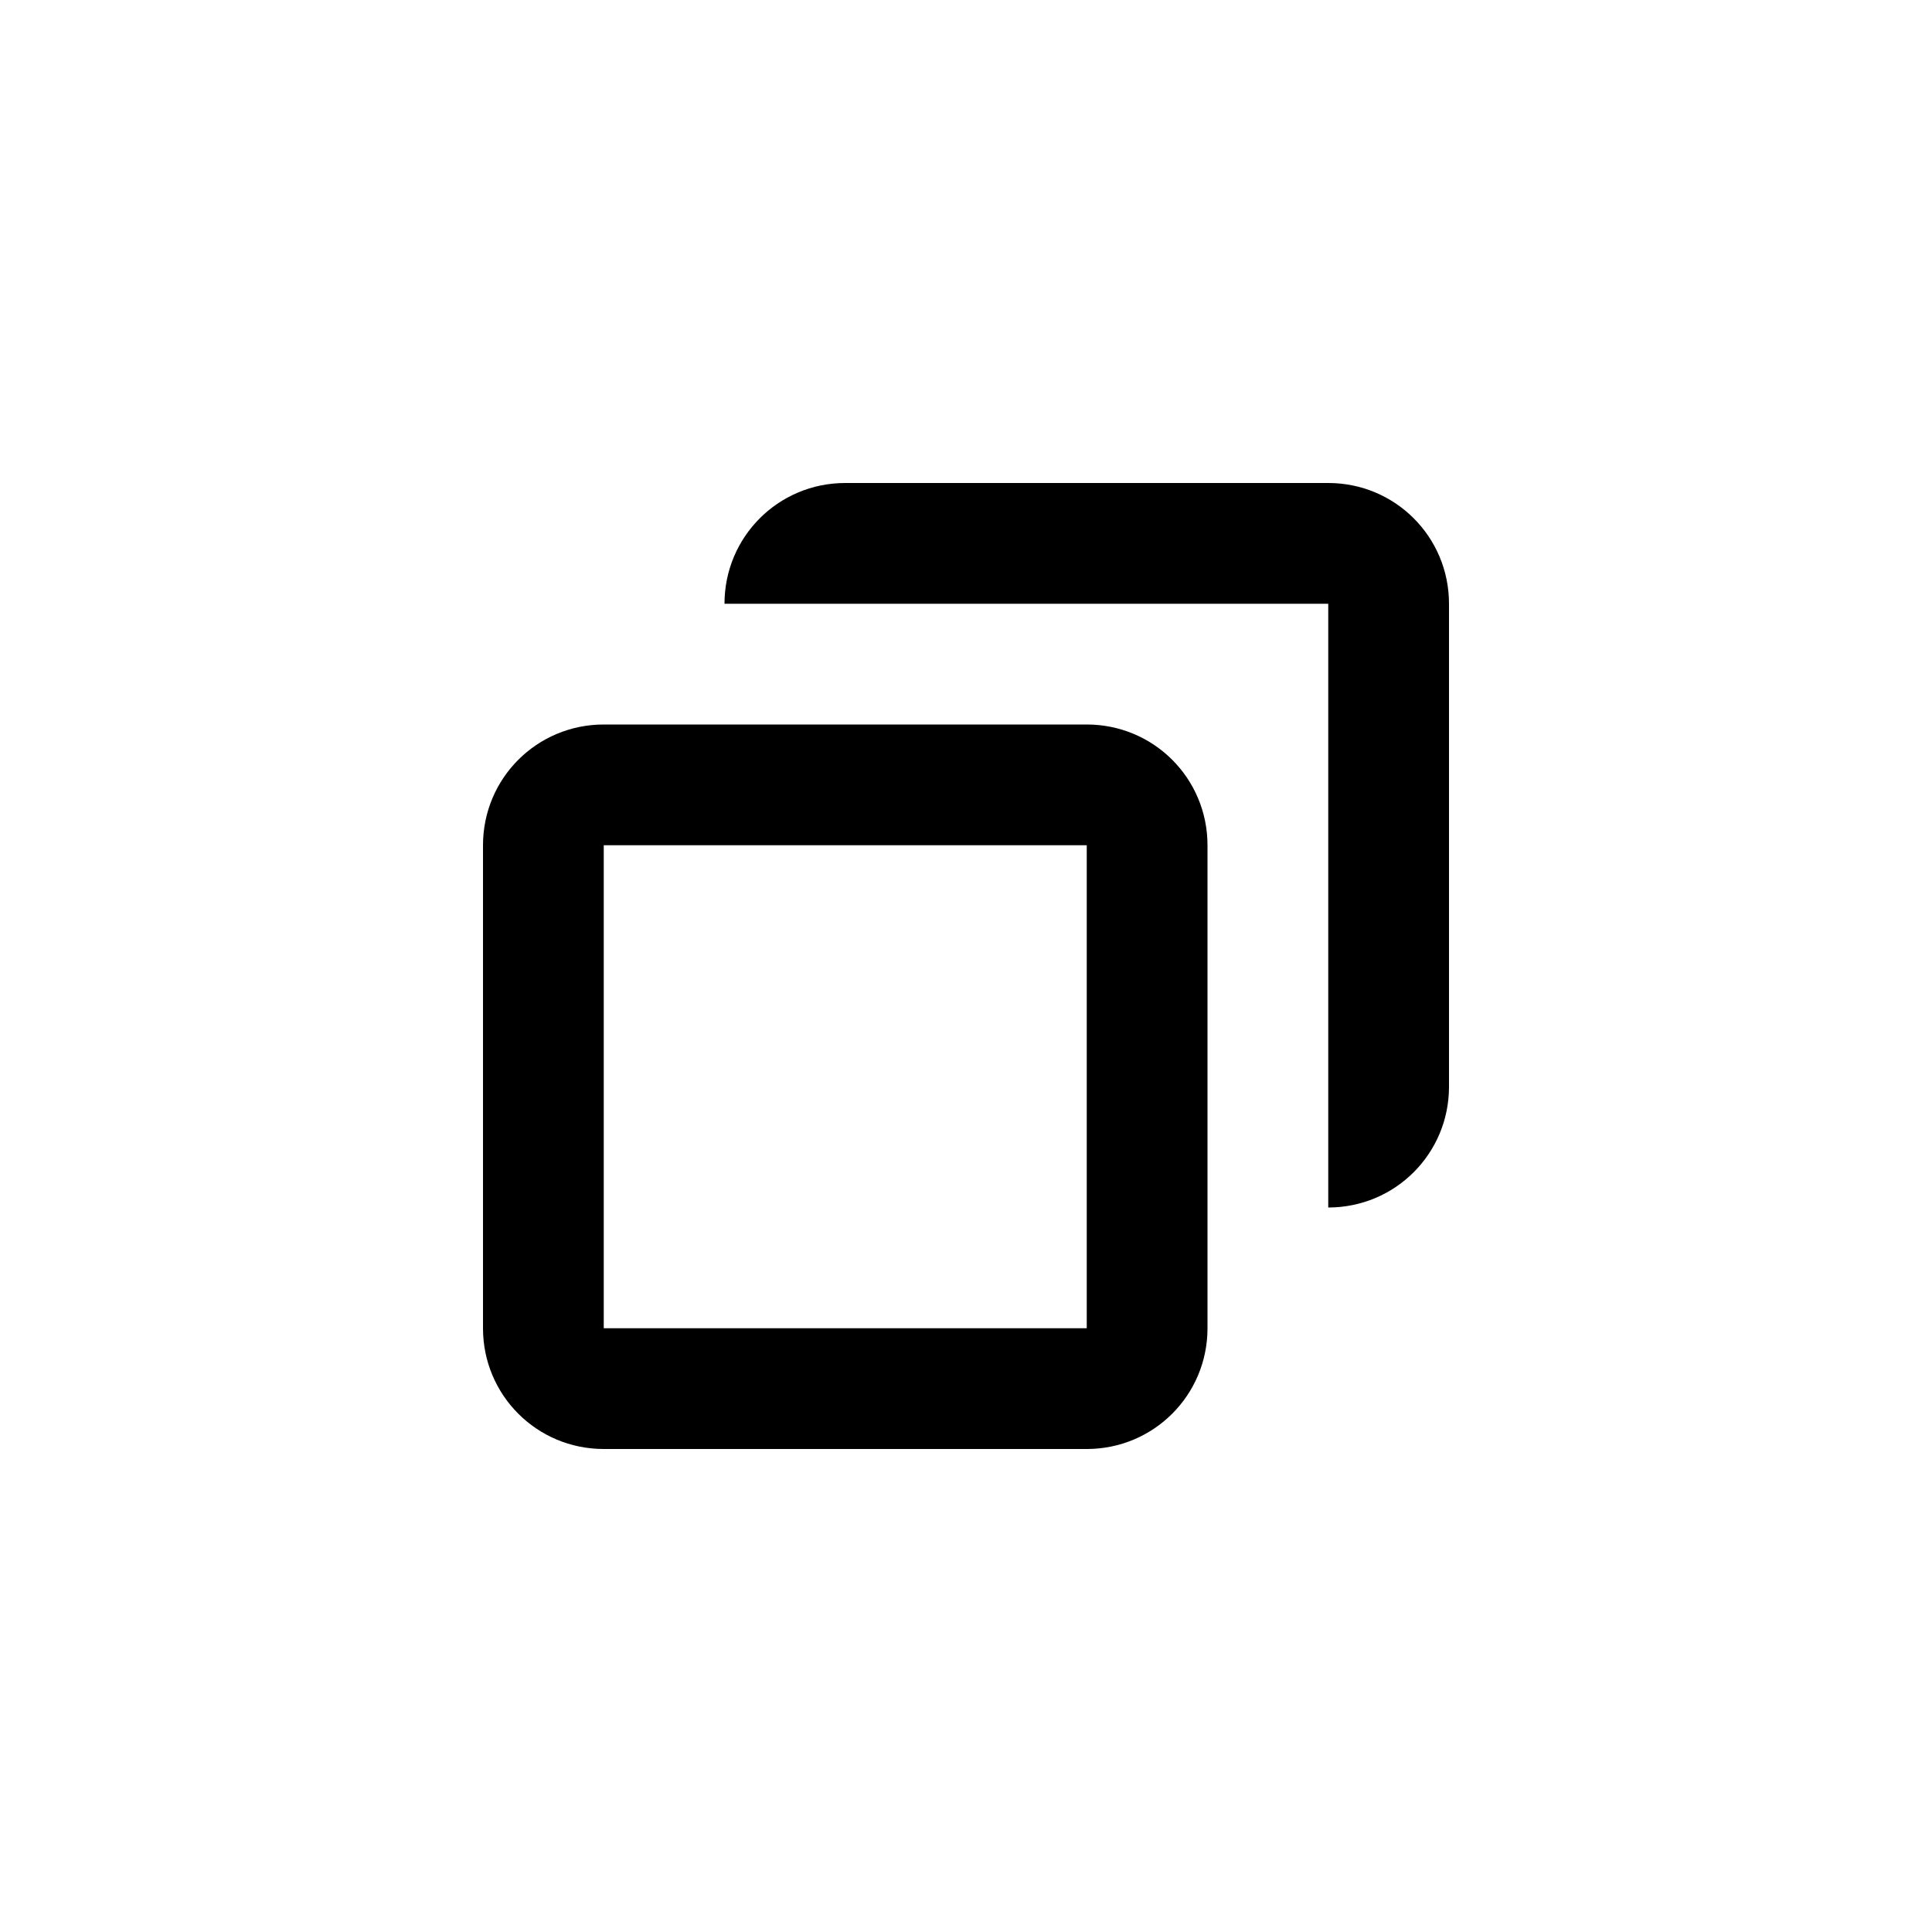
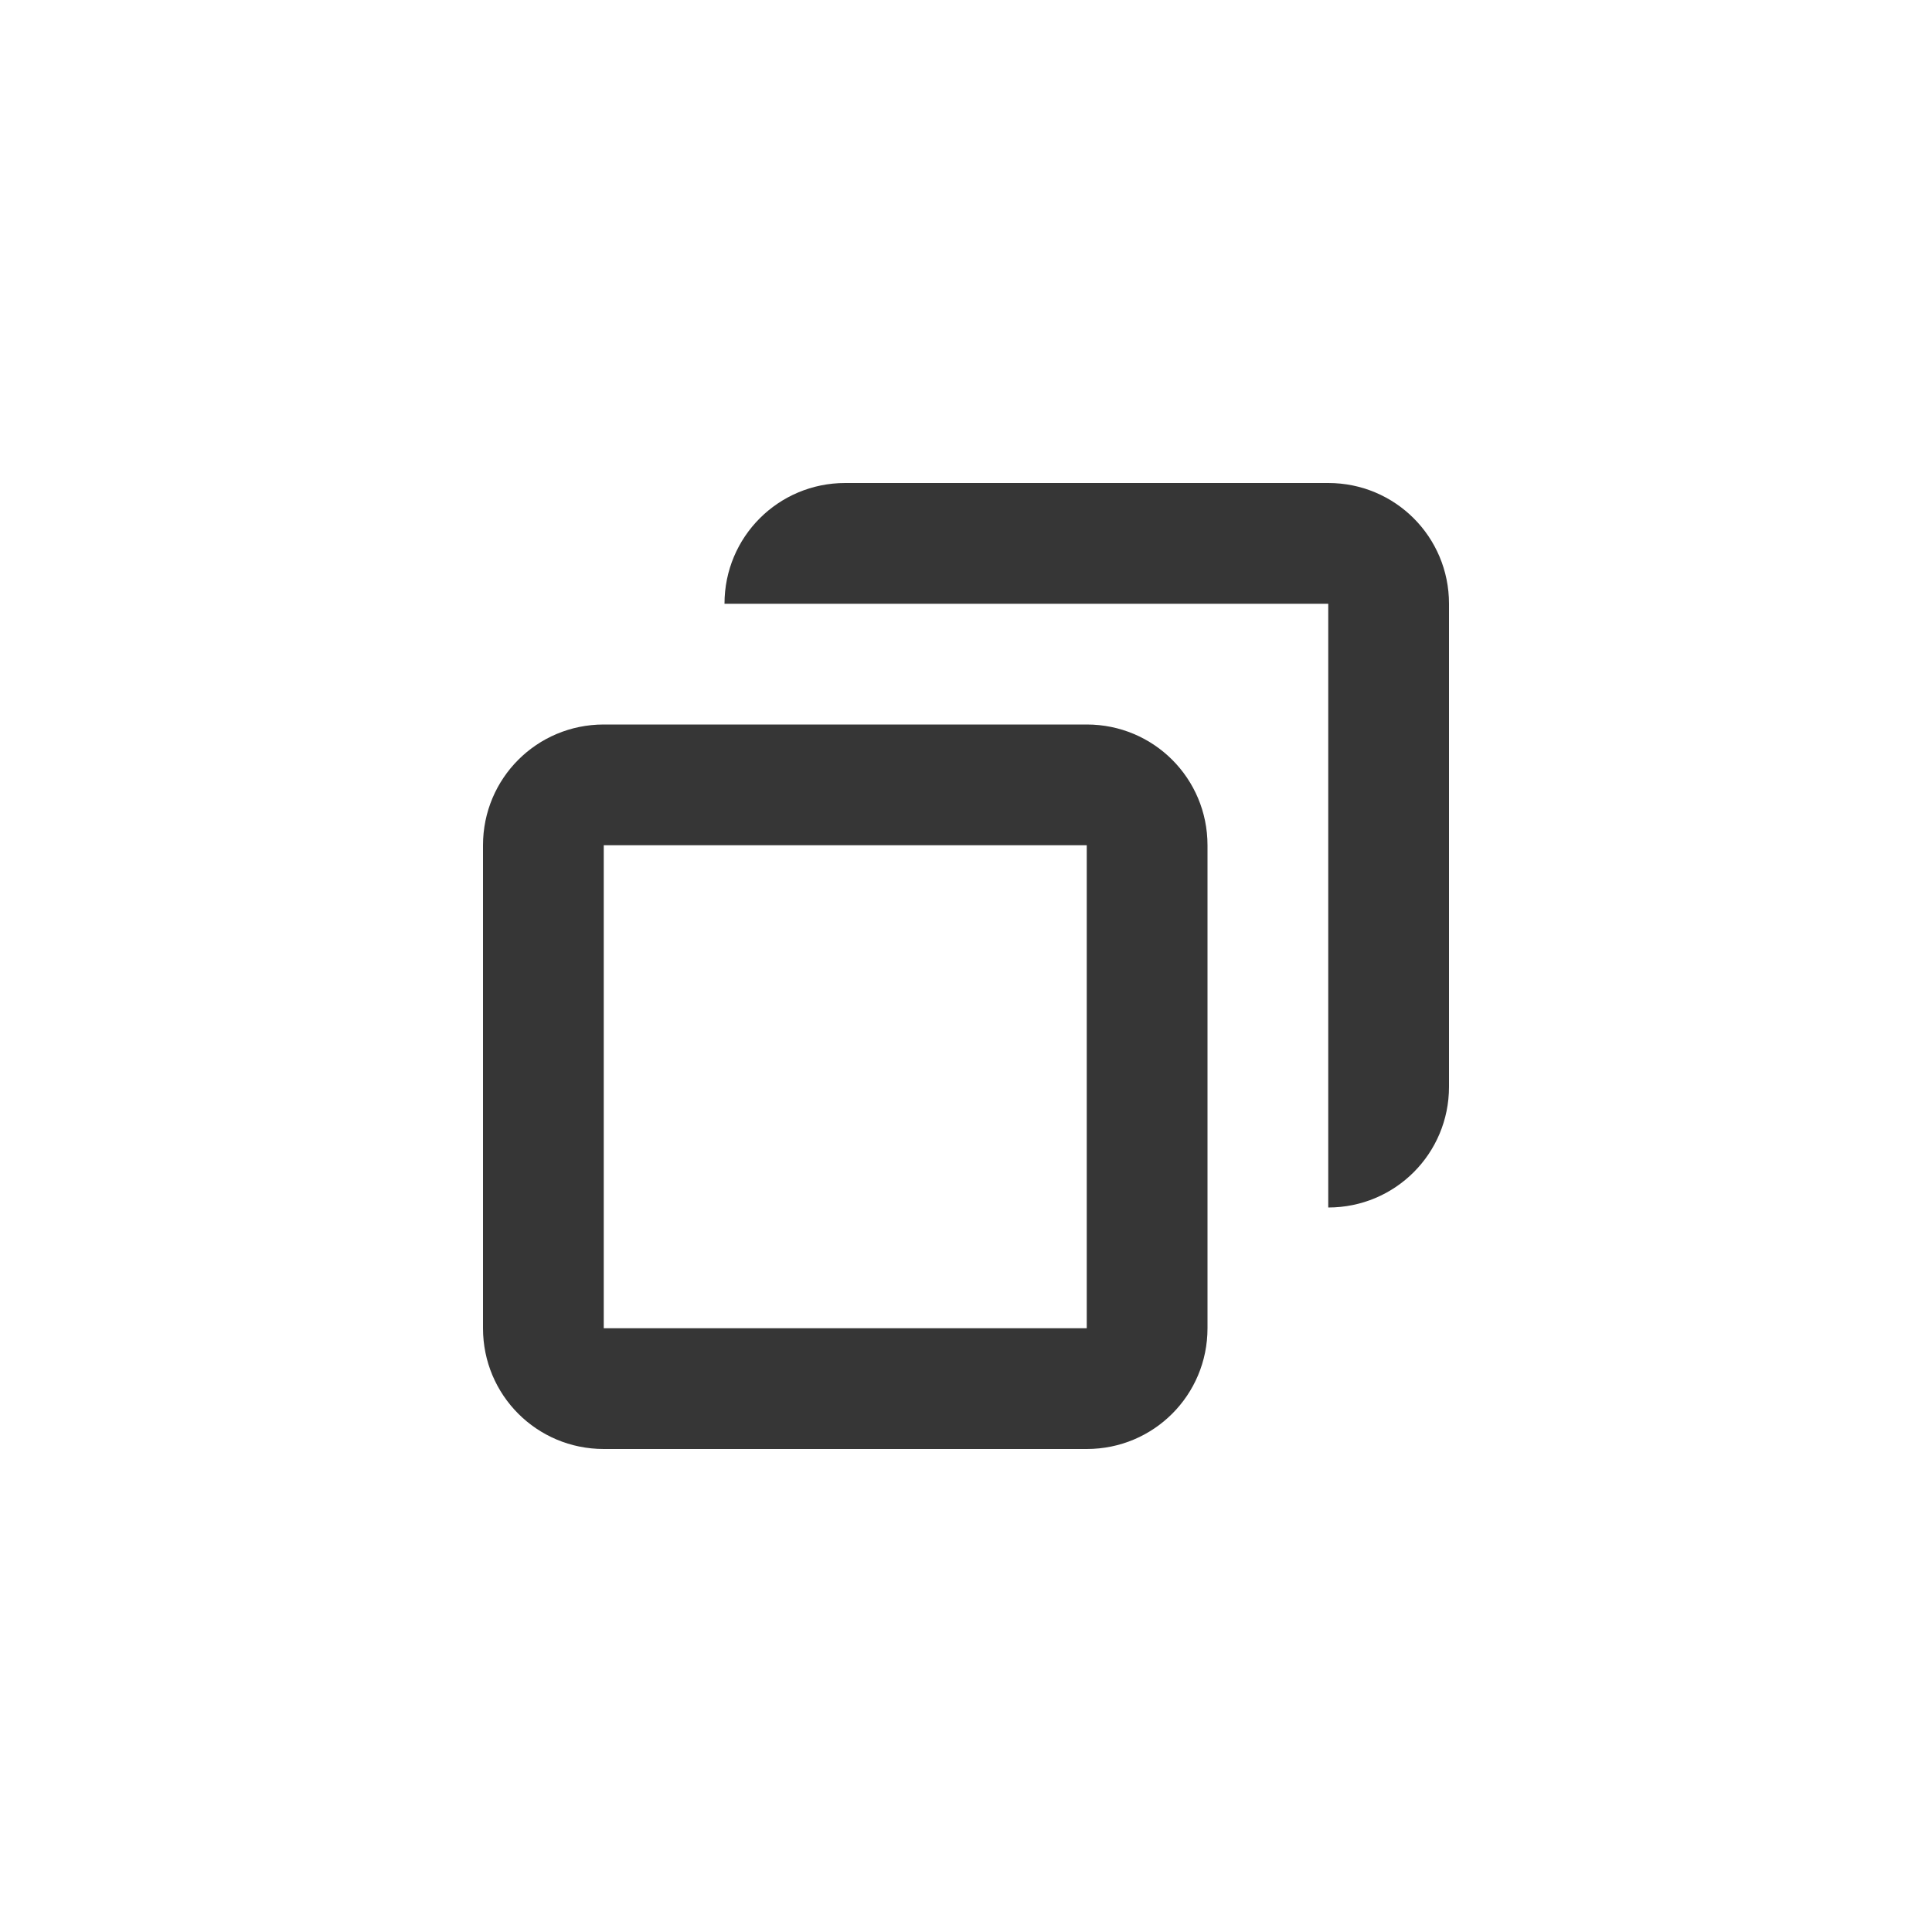
<svg xmlns="http://www.w3.org/2000/svg" width="16" height="16" viewBox="0 0 16 16" version="1.1" id="svg5">
  <defs id="defs2" />
-   <path id="rect339" style="stroke-width:2;stroke-linecap:round;stroke-linejoin:round" d="M 5,6 C 4.446,6 4,6.446 4,7 v 4 c 0,0.554 0.446,1 1,1 h 4 c 0.554,0 1,-0.446 1,-1 V 7 C 10,6.446 9.554,6 9,6 Z m 0,1 h 4 v 4 H 5 Z" />
-   <path id="rect1744" style="stroke-width:2;stroke-linecap:round;stroke-linejoin:round" d="M 7 4 C 6.446 4 6 4.446 6 5 L 11 5 L 11 10 C 11.554 10 12 9.554 12 9 L 12 5 C 12 4.446 11.554 4 11 4 L 7 4 z " />
+   <path id="rect339" style="stroke-width:2;stroke-linecap:round;stroke-linejoin:round;fill:#363636;fill-opacity:1" d="M 5,6 C 4.446,6 4,6.446 4,7 v 4 c 0,0.554 0.446,1 1,1 h 4 c 0.554,0 1,-0.446 1,-1 V 7 C 10,6.446 9.554,6 9,6 Z m 0,1 h 4 v 4 H 5 Z" />
+   <path id="rect1744" style="stroke-width:2;stroke-linecap:round;stroke-linejoin:round;fill:#363636;fill-opacity:1" d="M 7 4 C 6.446 4 6 4.446 6 5 L 11 5 L 11 10 C 11.554 10 12 9.554 12 9 L 12 5 C 12 4.446 11.554 4 11 4 L 7 4 z " />
</svg>
